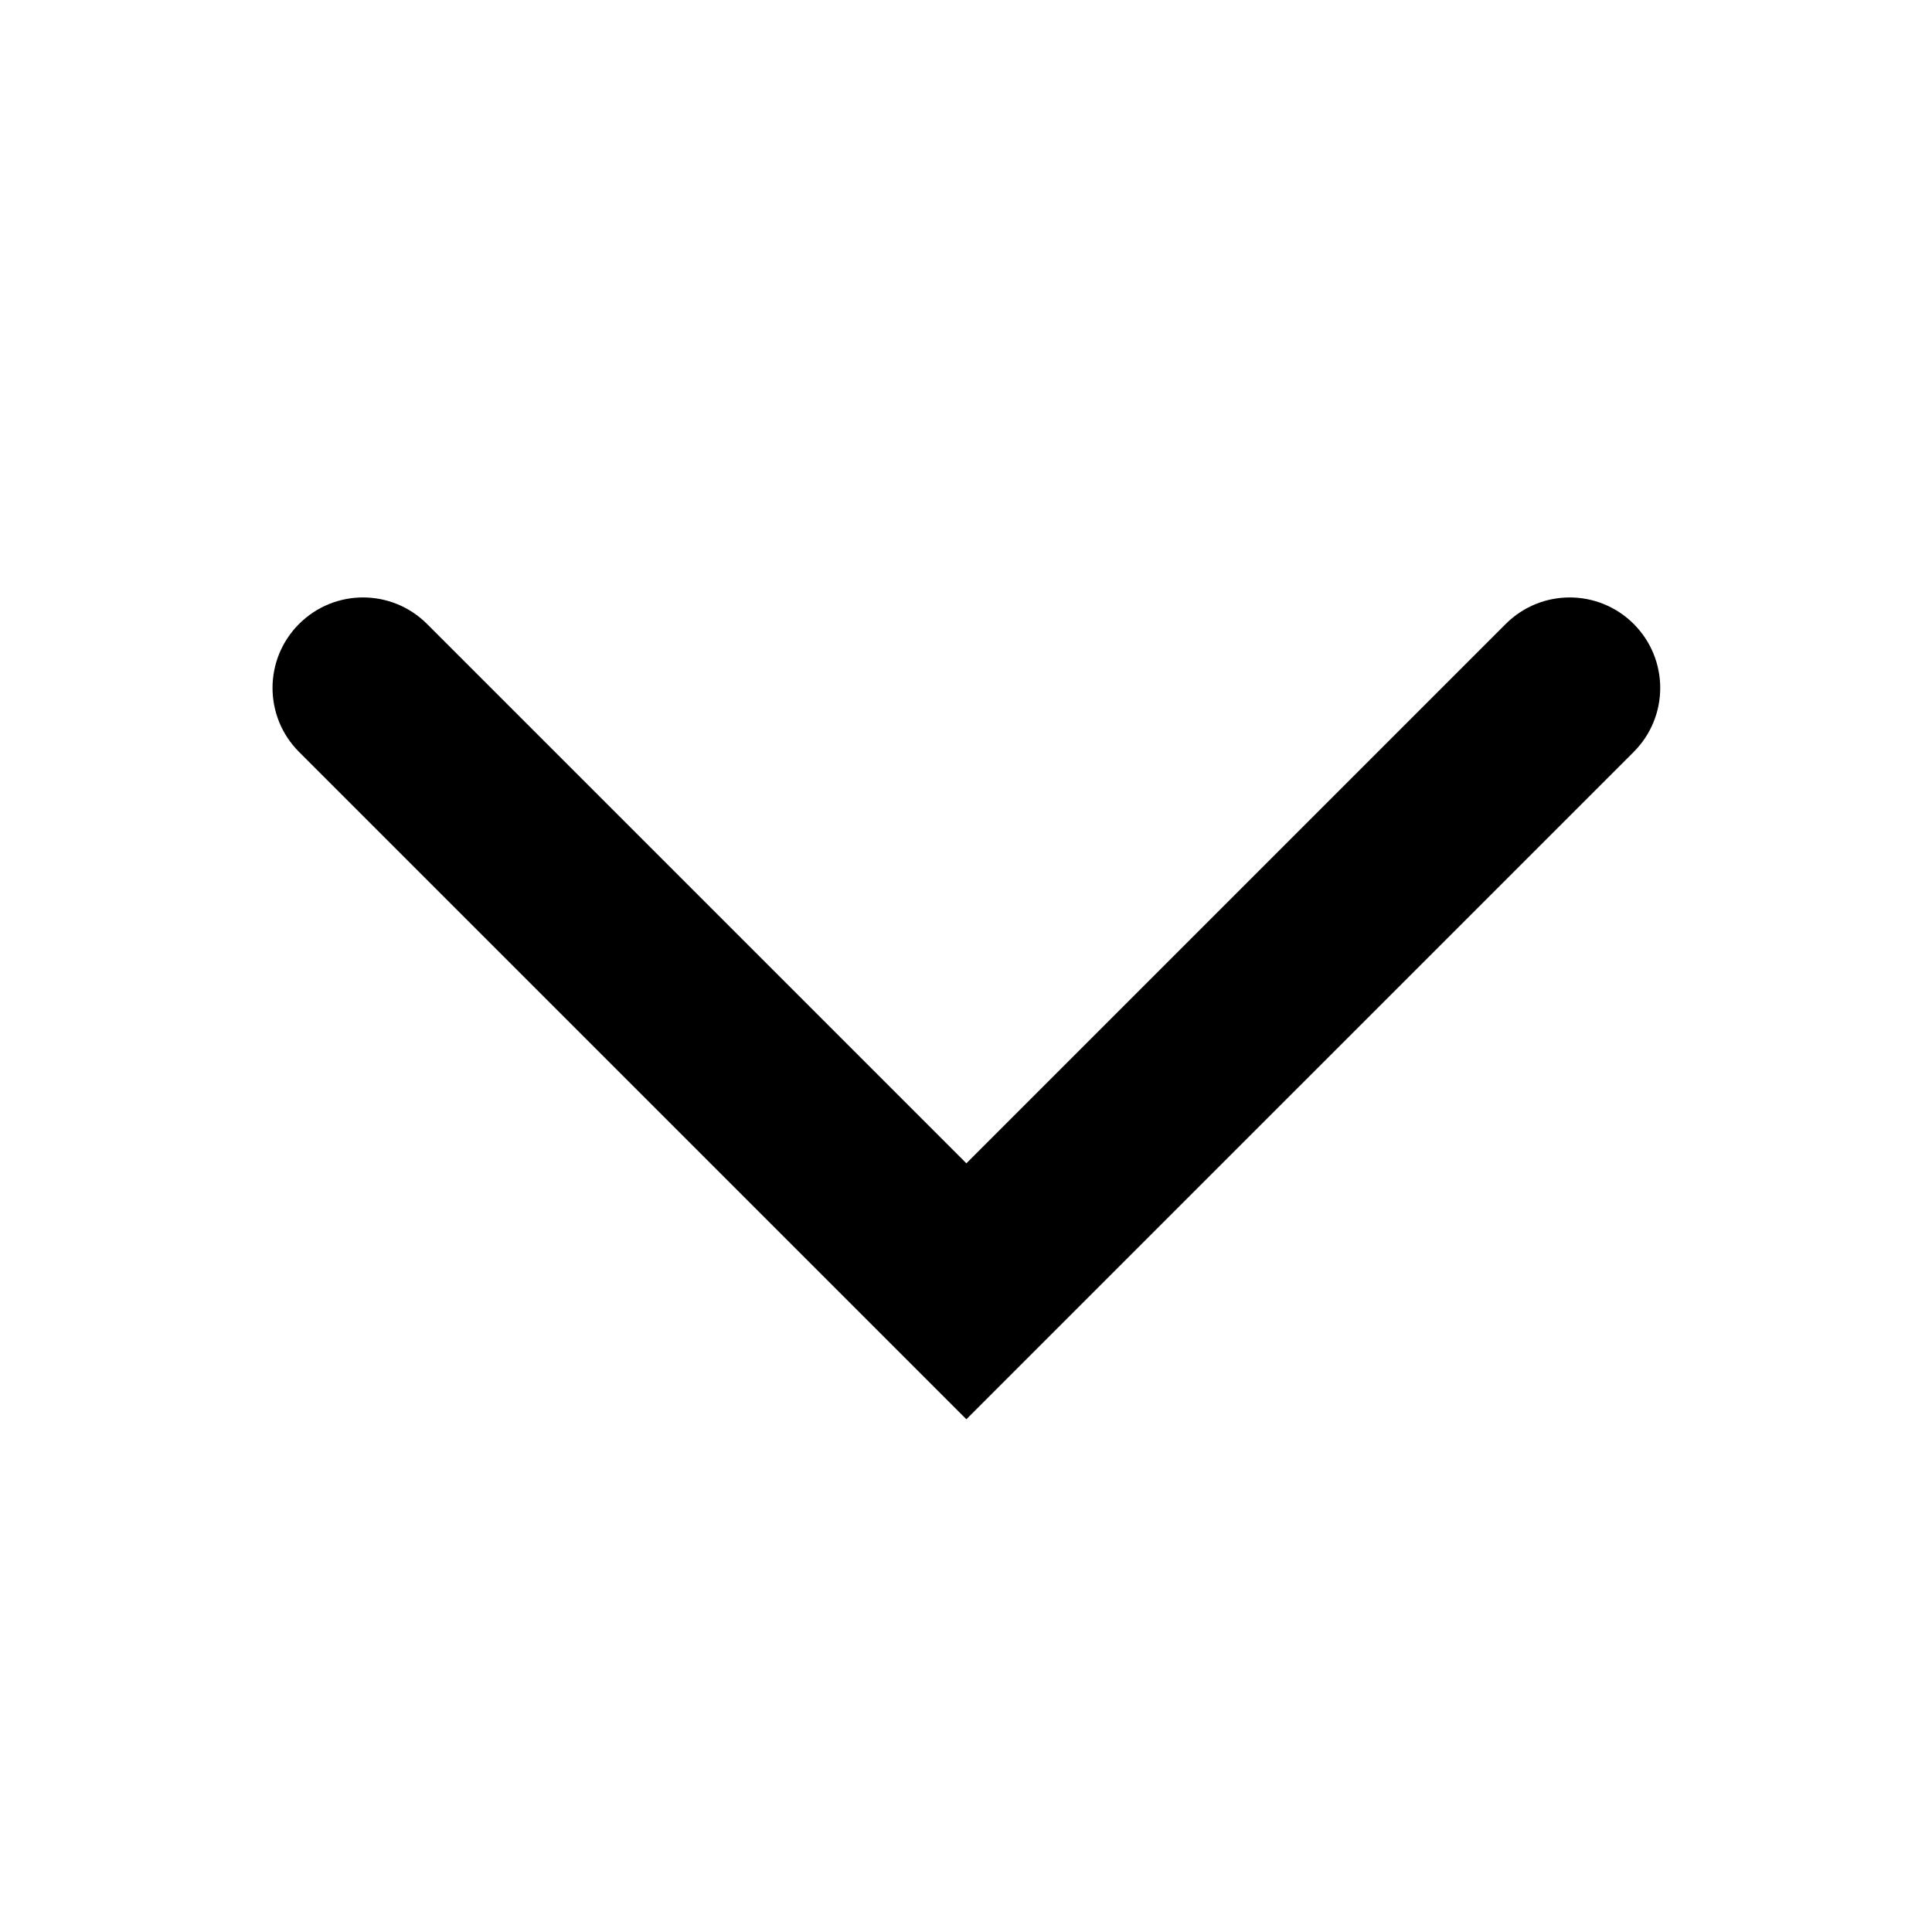
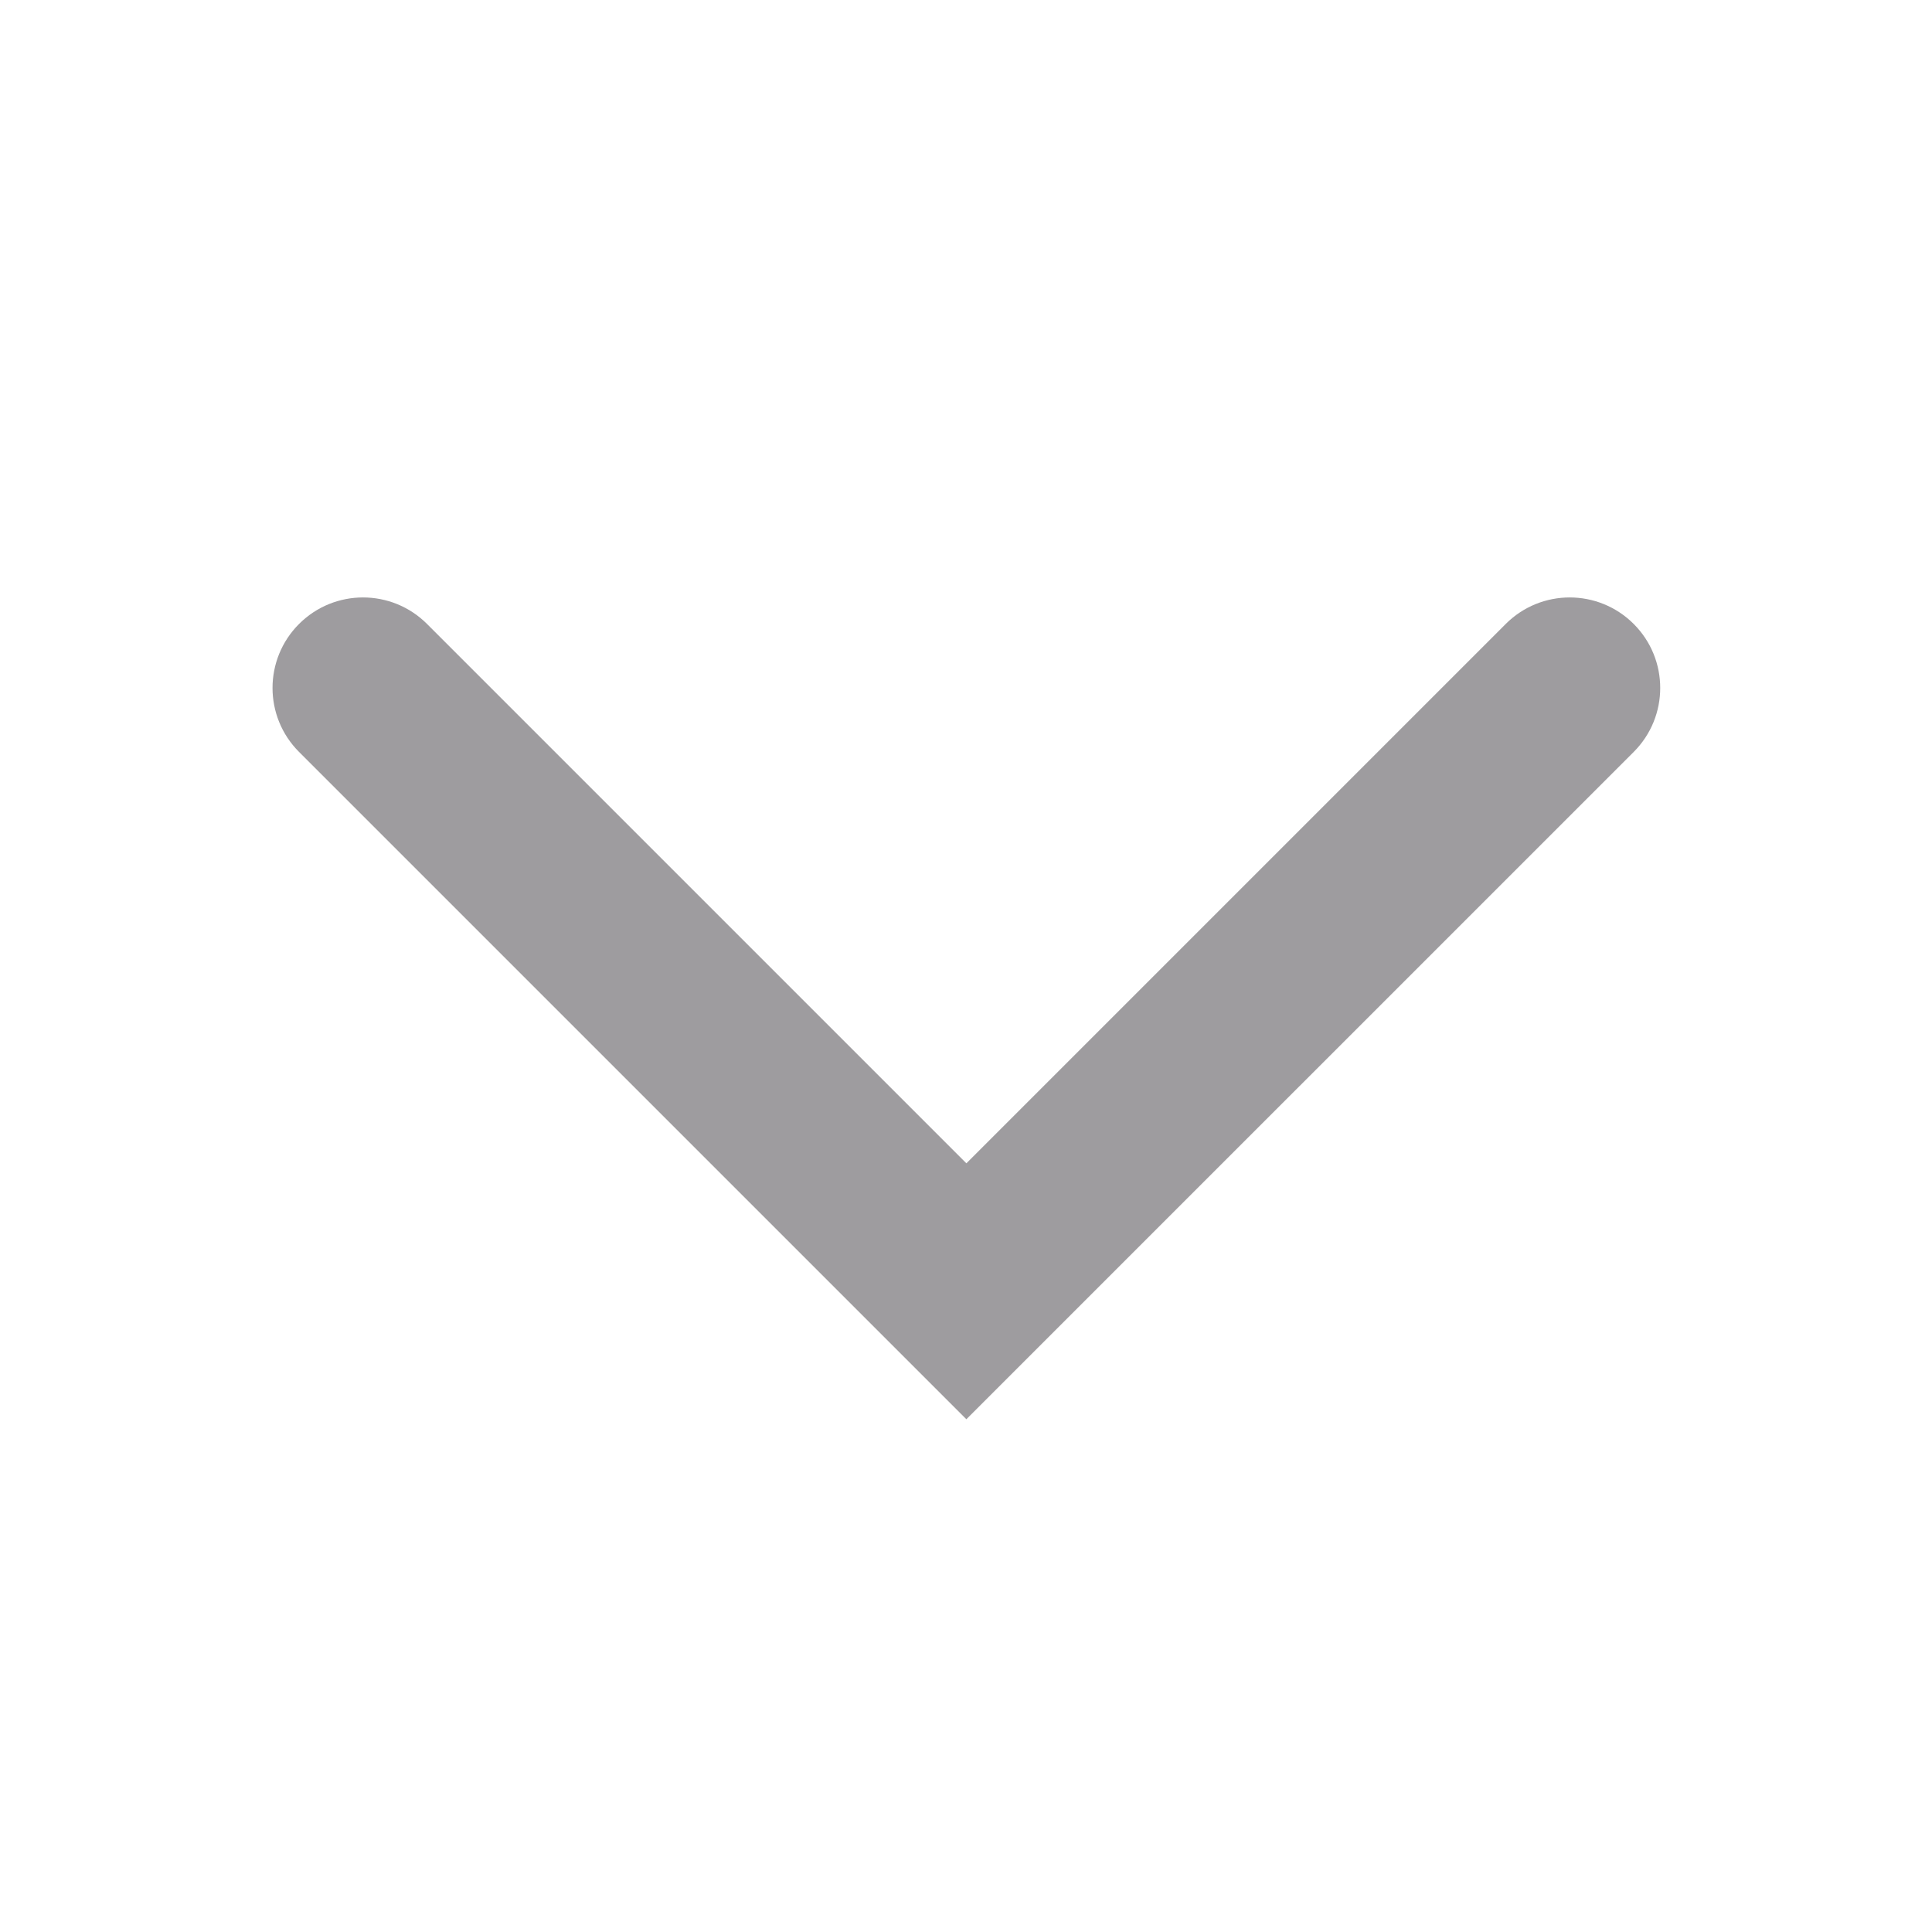
- <svg xmlns="http://www.w3.org/2000/svg" t="1556025106800" class="icon" style="" viewBox="0 0 1024 1024" version="1.1" p-id="1442" width="8" height="8">
+ <svg xmlns="http://www.w3.org/2000/svg" t="1556204145290" class="icon" style="" viewBox="0 0 1024 1024" version="1.1" p-id="1442" width="8" height="8">
  <defs>
    <style type="text/css" />
  </defs>
-   <path d="M512.197 752.239 158.5 398.541c-18.738-18.738-18.738-49.092 0-67.829s49.092-18.738 67.829 0l285.869 285.869 285.869-285.869c18.738-18.738 49.092-18.738 67.829 0s18.738 49.092 0 67.829L512.197 752.239z" p-id="1443" />
+   <path d="M512.197 752.239 158.5 398.541c-18.738-18.738-18.738-49.092 0-67.829s49.092-18.738 67.829 0l285.869 285.869 285.869-285.869c18.738-18.738 49.092-18.738 67.829 0s18.738 49.092 0 67.829L512.197 752.239z" p-id="1443" fill="#9E9C9F" />
</svg>
